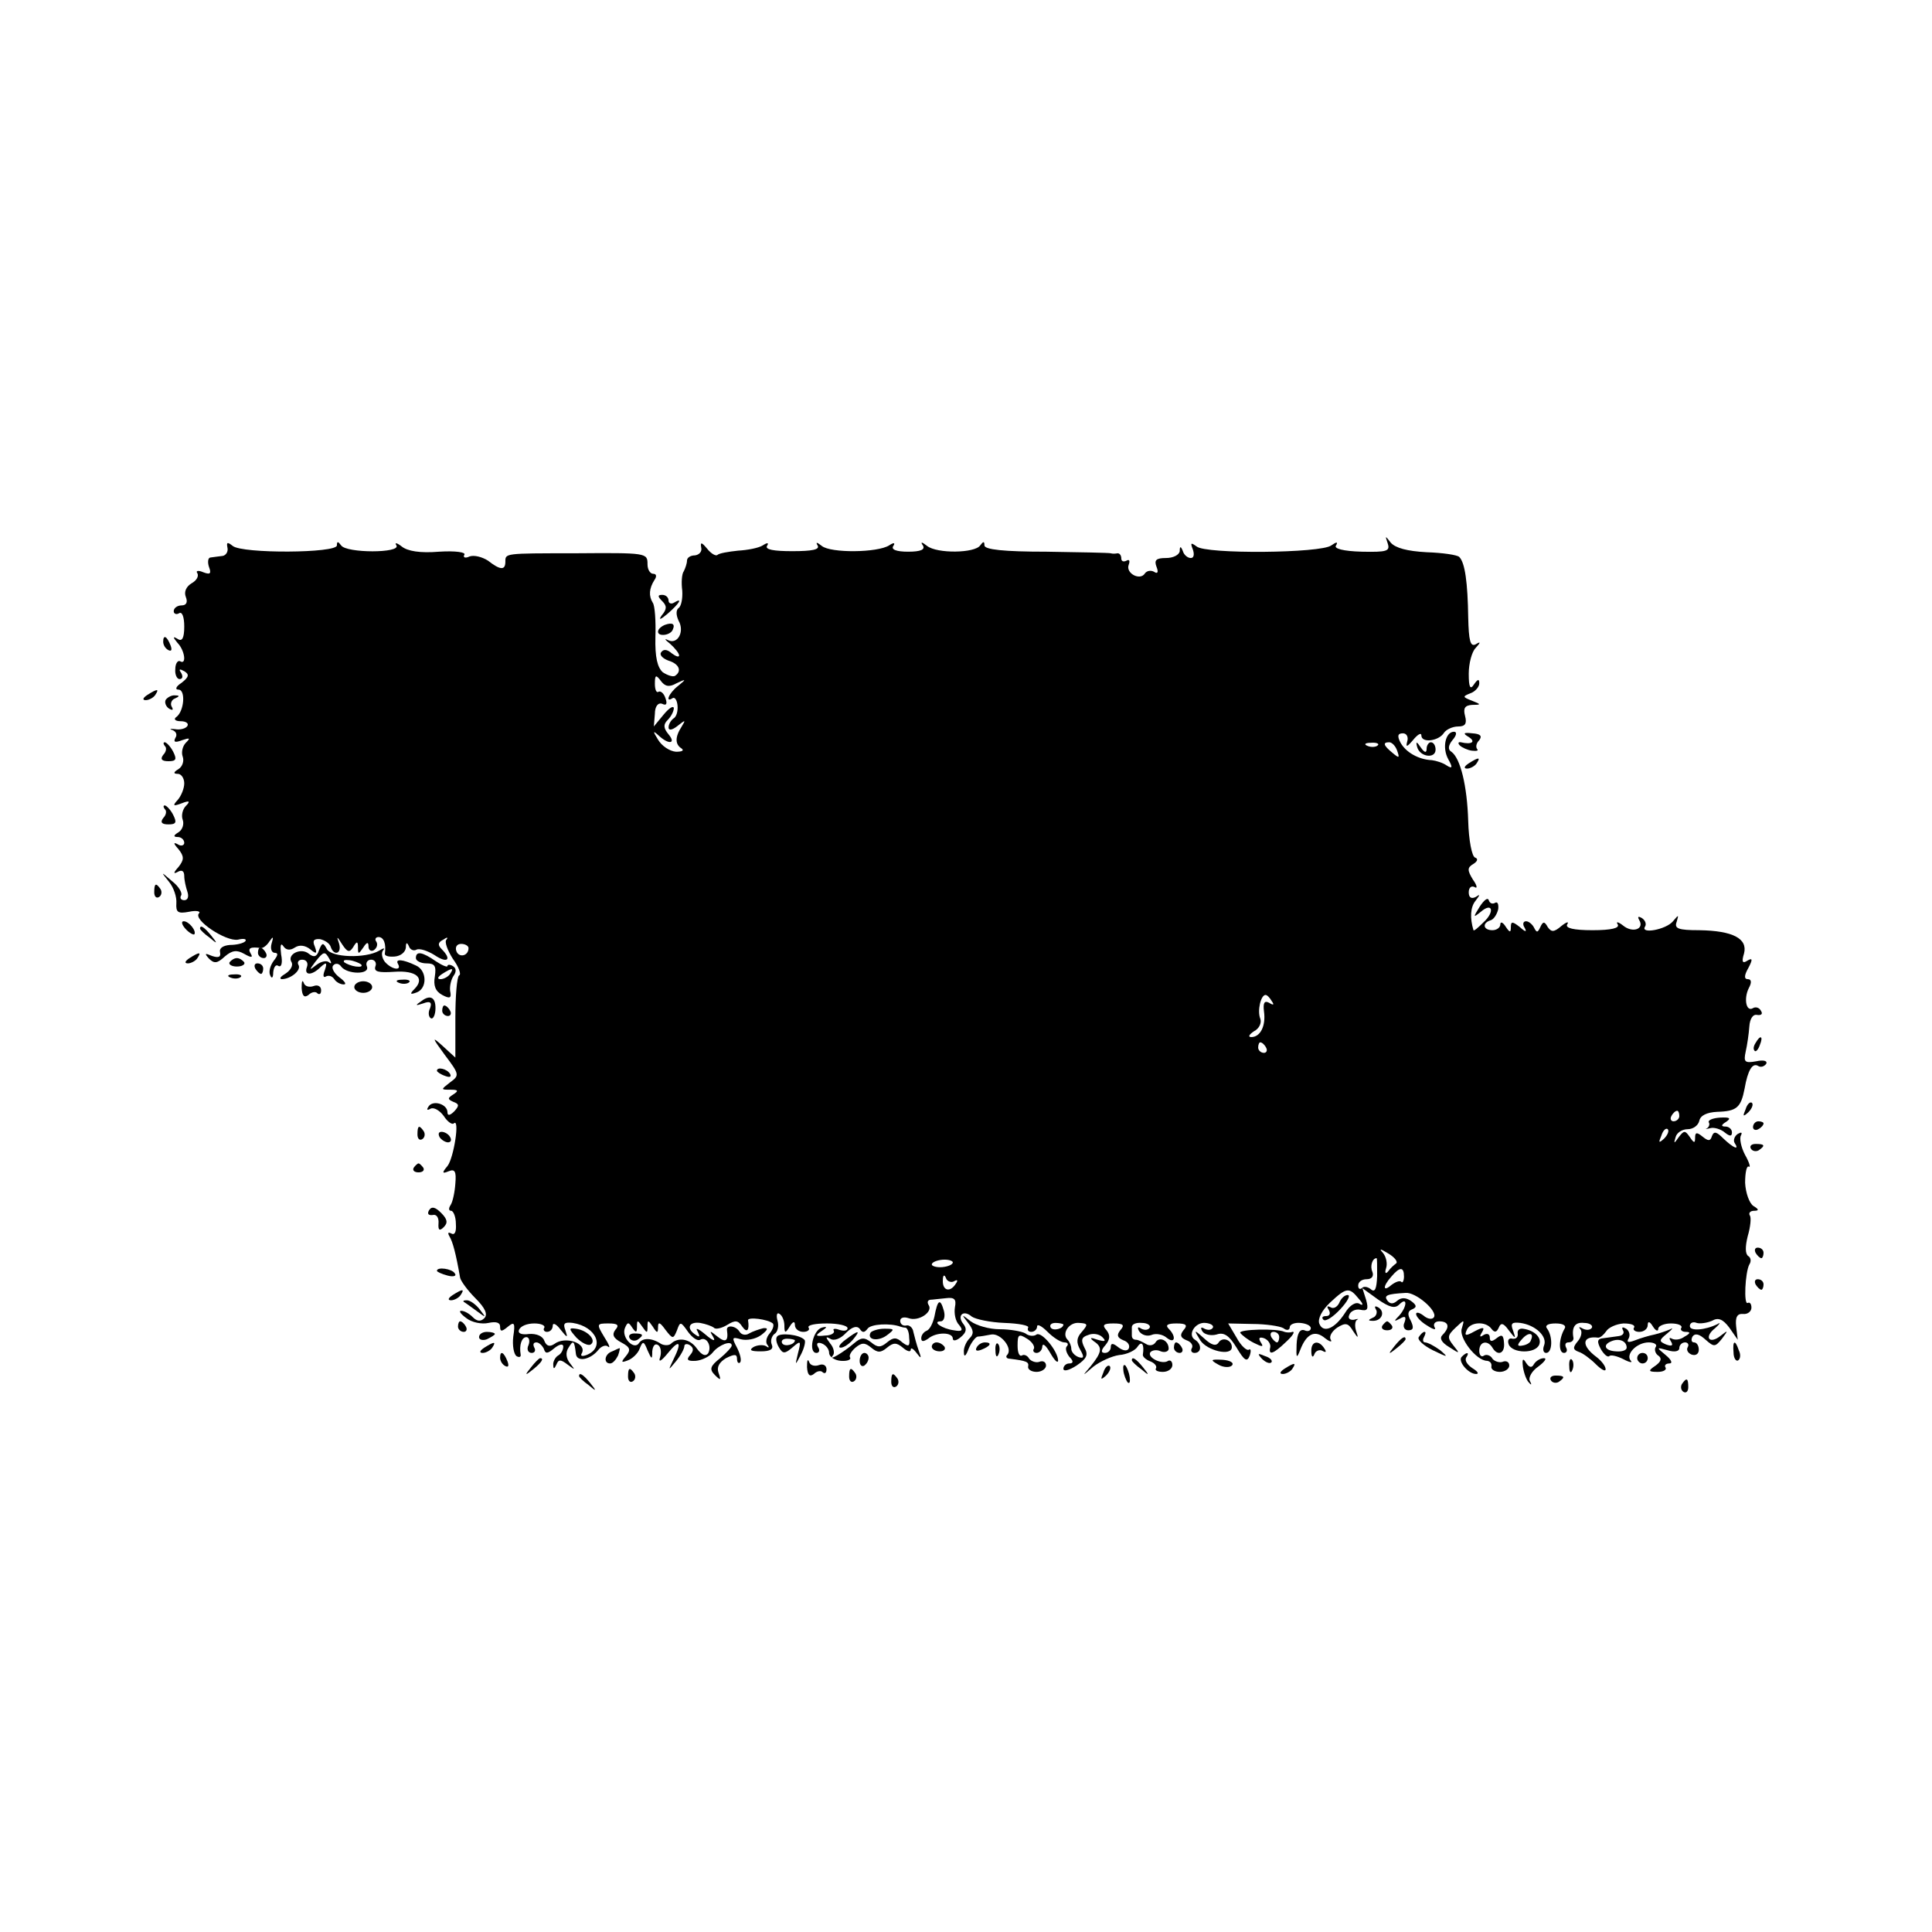
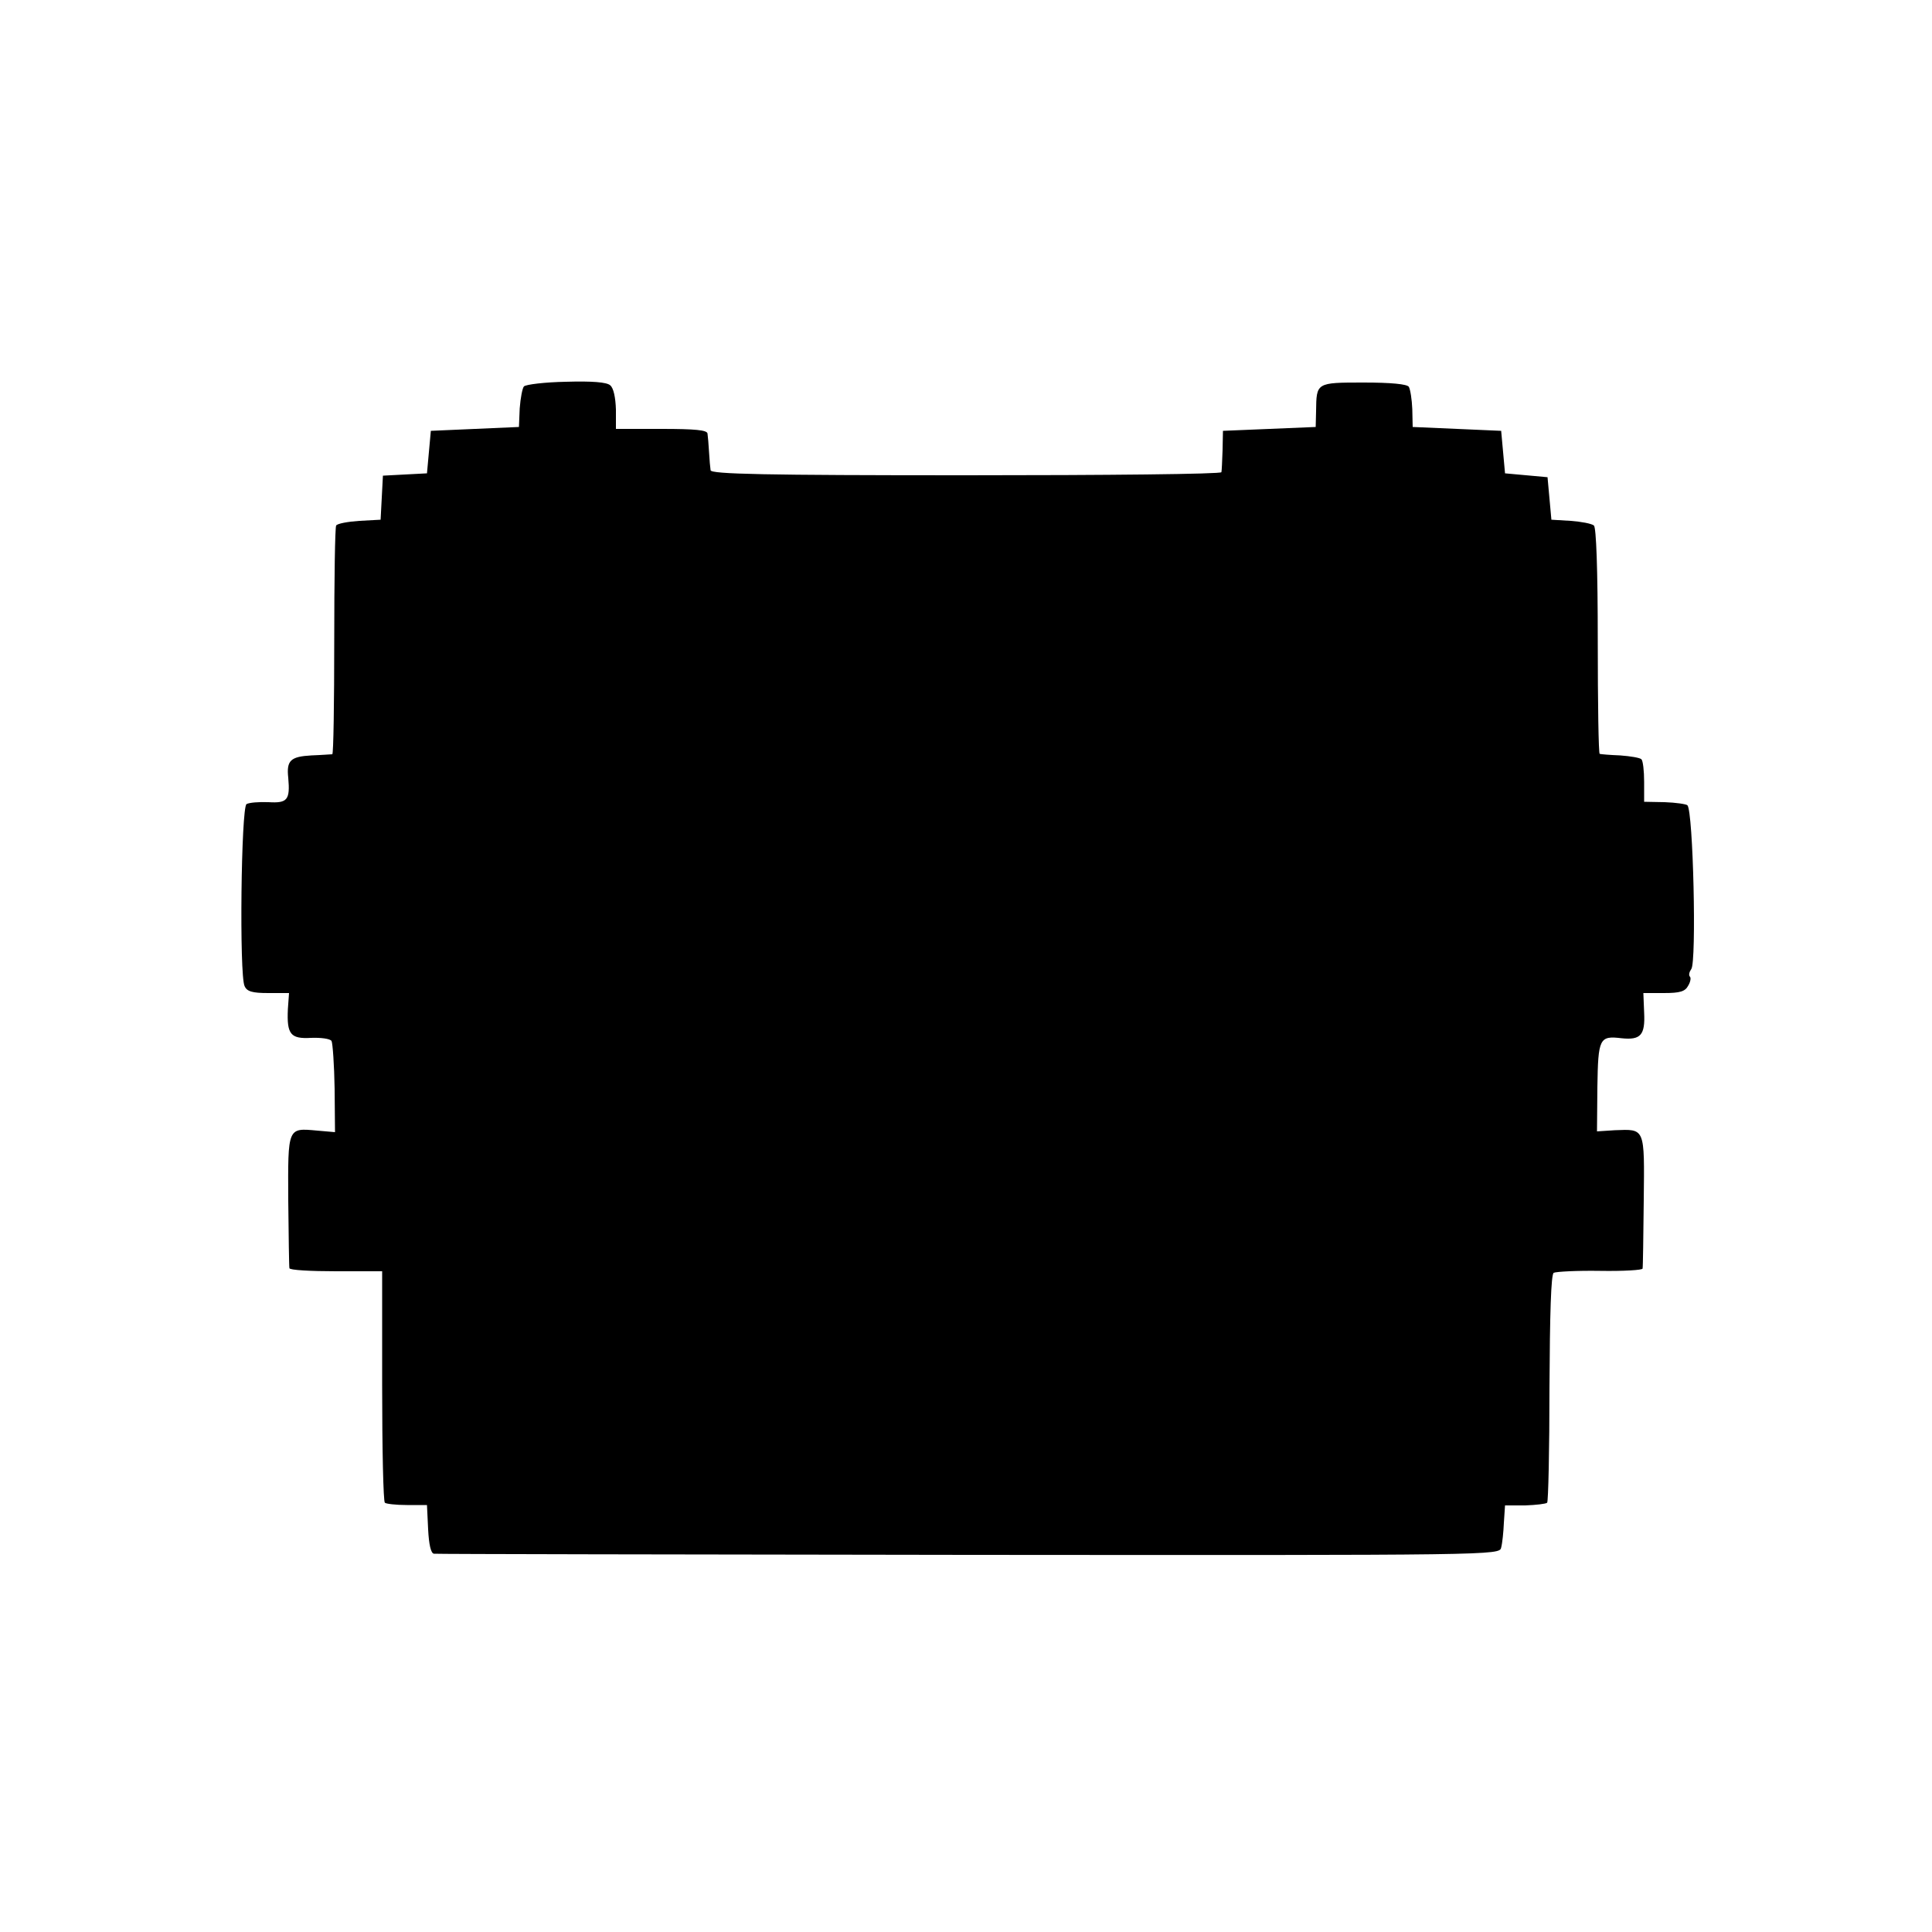
- <svg xmlns="http://www.w3.org/2000/svg" version="1.0" width="367pt" height="367pt" viewBox="0 0 367 367" preserveAspectRatio="xMidYMid meet">
-   <g transform="translate(0,367) scale(0.1,-0.1)" fill="#000000" stroke="none">
-     <path d="M2636 2638 c5 -15 -1 -17 -49 -16 -36 1 -54 6 -49 12 4 7 1 7 -9 0 -19 -15 -239 -17 -256 -2 -11 8 -12 7 -7 -6 3 -9 2 -16 -4 -16 -6 0 -13 6 -15 13 -4 10 -6 10 -6 0 -1 -7 -12 -13 -26 -13 -19 0 -23 -4 -18 -17 4 -10 2 -14 -5 -9 -6 3 -13 2 -17 -3 -9 -15 -37 0 -31 16 3 8 1 11 -4 8 -6 -3 -10 -1 -10 4 0 6 -3 10 -7 10 -5 -1 -10 -1 -13 0 -3 1 -58 2 -122 3 -81 0 -118 4 -118 12 0 8 -2 8 -8 0 -10 -15 -82 -16 -101 -1 -10 8 -13 8 -8 1 5 -8 -4 -12 -28 -12 -22 0 -33 4 -28 11 4 6 1 7 -8 1 -22 -14 -111 -15 -128 -1 -9 7 -12 8 -8 1 5 -8 -10 -11 -48 -11 -35 0 -52 3 -48 10 4 6 1 7 -8 1 -8 -5 -29 -9 -47 -10 -19 -2 -36 -5 -39 -8 -3 -3 -12 2 -20 12 -10 12 -13 13 -11 2 2 -8 -4 -14 -12 -15 -8 0 -15 -4 -15 -10 0 -5 -3 -14 -6 -20 -4 -5 -5 -22 -3 -37 1 -15 -2 -30 -7 -33 -5 -4 -5 -13 0 -24 12 -21 -2 -46 -20 -37 -8 4 -6 1 4 -7 9 -8 17 -18 17 -22 0 -4 -6 -2 -14 4 -9 8 -16 8 -20 2 -4 -5 3 -12 14 -16 20 -6 26 -20 12 -29 -4 -2 -14 1 -23 7 -10 9 -15 28 -14 67 1 30 -1 60 -5 65 -8 13 -7 27 3 43 5 7 4 12 -2 12 -6 0 -11 8 -11 18 0 22 -1 22 -140 21 -132 0 -130 0 -130 -16 0 -17 -10 -16 -33 2 -11 7 -26 11 -35 8 -8 -4 -13 -2 -10 3 4 5 -17 8 -48 6 -36 -3 -60 1 -71 10 -9 7 -14 8 -10 2 9 -15 -95 -15 -105 0 -6 8 -8 8 -8 0 0 -15 -180 -16 -198 -1 -10 8 -12 7 -10 -3 2 -8 -3 -15 -9 -16 -7 -1 -17 -2 -23 -3 -5 0 -6 -9 -3 -18 5 -13 2 -15 -11 -10 -9 4 -15 3 -11 -2 3 -6 -2 -14 -11 -19 -10 -6 -15 -16 -11 -26 4 -10 1 -16 -8 -16 -8 0 -15 -5 -15 -11 0 -5 5 -7 10 -4 6 4 10 -7 10 -25 0 -22 -4 -29 -12 -24 -10 6 -10 4 -1 -7 14 -14 18 -43 5 -35 -4 2 -9 -4 -9 -15 -1 -10 3 -19 8 -19 6 0 7 5 3 12 -5 7 -3 8 6 3 10 -6 9 -11 -5 -22 -11 -7 -13 -13 -6 -13 14 0 11 -41 -4 -52 -6 -4 -2 -8 8 -8 10 0 16 -4 13 -9 -3 -5 -14 -8 -24 -6 -9 1 -11 0 -4 -2 7 -3 9 -9 5 -15 -4 -8 0 -9 13 -4 15 5 16 4 7 -5 -6 -6 -9 -18 -6 -26 3 -8 0 -19 -8 -24 -10 -6 -10 -9 -1 -9 6 0 12 -8 12 -18 0 -10 -6 -24 -12 -31 -11 -12 -9 -13 7 -7 15 6 17 4 8 -5 -6 -6 -9 -18 -6 -26 3 -8 0 -19 -8 -24 -10 -6 -10 -9 -1 -9 6 0 12 -5 12 -11 0 -5 -6 -7 -12 -3 -9 5 -9 2 1 -9 11 -14 11 -20 0 -34 -10 -11 -10 -14 -1 -9 7 4 12 2 12 -8 0 -8 3 -21 6 -30 3 -9 1 -16 -6 -16 -6 0 -9 4 -6 9 3 4 -4 17 -17 27 -22 19 -22 19 -6 -1 9 -11 15 -29 14 -41 -1 -17 3 -20 24 -16 14 3 23 1 19 -3 -12 -12 51 -54 74 -50 12 3 17 1 14 -3 -4 -4 -17 -7 -29 -7 -13 -1 -21 -6 -19 -14 2 -9 -3 -11 -15 -7 -14 6 -15 5 -6 -5 10 -10 16 -9 30 4 14 12 23 13 37 5 14 -8 17 -7 12 1 -6 10 0 13 20 10 4 0 11 5 16 13 7 10 8 9 4 -4 -3 -10 0 -18 6 -18 7 0 6 -5 -2 -15 -6 -8 -10 -20 -7 -27 3 -8 6 -6 6 5 1 10 5 16 10 12 6 -3 8 7 5 22 -2 16 -1 23 4 16 5 -8 13 -9 22 -3 9 6 20 4 29 -3 12 -10 14 -9 9 5 -5 11 -2 15 10 14 9 -2 18 -8 20 -14 6 -19 22 -14 16 6 -5 14 -4 14 6 -2 10 -15 14 -16 21 -5 7 12 9 11 9 -1 0 -13 1 -13 10 0 7 11 10 11 10 2 0 -7 5 -10 10 -7 6 4 8 11 5 16 -4 5 -1 9 4 9 10 0 15 -13 12 -32 0 -4 8 -6 19 -5 11 1 20 8 21 17 0 10 2 11 6 2 2 -6 9 -9 14 -6 6 3 21 -2 34 -10 25 -17 34 -9 14 11 -8 8 -7 13 3 18 7 5 10 5 6 0 -4 -4 2 -20 12 -36 11 -15 17 -30 12 -32 -4 -3 -7 -39 -7 -81 l0 -75 -24 22 c-21 19 -21 17 4 -17 28 -37 28 -39 10 -52 -18 -14 -18 -14 1 -14 14 0 16 -2 5 -9 -11 -7 -11 -9 0 -14 11 -4 12 -7 2 -18 -8 -8 -13 -9 -13 -2 0 16 -28 24 -36 11 -4 -6 -3 -8 4 -4 6 3 17 -3 25 -14 7 -11 16 -17 19 -14 12 11 0 -66 -12 -81 -11 -13 -10 -15 2 -10 12 5 15 0 13 -23 -1 -16 -5 -35 -9 -41 -4 -6 -4 -11 1 -11 4 0 9 -11 9 -25 1 -15 -2 -22 -9 -18 -6 3 -7 1 -3 -6 6 -10 12 -32 20 -78 1 -6 14 -24 29 -39 19 -19 24 -31 17 -38 -7 -7 -14 -6 -22 2 -7 7 -16 12 -22 12 -5 0 -1 -6 10 -14 10 -8 29 -12 42 -9 14 3 22 1 22 -7 0 -10 3 -10 15 0 12 10 14 7 10 -19 -2 -17 1 -33 6 -37 5 -3 9 -2 8 3 -3 18 2 33 11 33 5 0 7 -7 4 -15 -4 -8 -1 -15 6 -15 6 0 8 5 5 10 -3 6 -2 10 4 10 5 0 11 -6 14 -12 3 -10 7 -10 20 1 10 8 17 9 17 3 0 -6 -4 -14 -10 -17 -5 -3 -10 -12 -9 -18 0 -8 2 -8 6 1 4 10 8 10 21 0 15 -11 15 -11 5 2 -8 10 -9 21 -3 30 9 15 11 14 14 -12 2 -16 27 -11 42 7 6 8 15 11 19 7 5 -4 2 4 -7 18 -15 25 -15 26 8 26 17 0 21 -3 13 -12 -7 -9 -4 -16 11 -24 17 -9 19 -14 9 -26 -10 -12 -9 -13 4 -8 8 3 19 13 22 22 6 15 8 15 15 -3 8 -18 9 -18 9 -2 1 10 5 16 11 12 5 -3 7 -13 4 -23 -4 -11 2 -8 15 8 22 27 27 21 10 -13 -10 -21 -10 -21 5 -3 9 11 16 24 16 29 0 4 5 5 10 2 8 -5 8 -11 1 -19 -8 -9 -5 -12 11 -11 11 1 26 8 32 16 11 14 36 24 36 13 0 -3 -10 -14 -22 -24 -19 -15 -21 -21 -10 -32 11 -11 12 -10 7 4 -4 11 1 20 14 28 16 8 21 8 21 -1 0 -7 3 -10 6 -7 3 4 0 16 -6 28 -10 19 -10 21 7 16 11 -3 28 0 39 8 13 10 14 14 4 13 -8 -2 -20 -6 -27 -10 -6 -4 -14 -3 -18 3 -7 12 -26 14 -24 3 3 -21 -3 -24 -18 -12 -15 12 -16 12 -8 -1 5 -9 -1 -7 -15 5 -13 11 -20 14 -15 6 5 -10 4 -12 -3 -7 -19 12 -14 26 8 23 11 -2 22 -6 26 -9 3 -4 15 -1 25 5 16 10 21 9 29 -3 9 -13 14 -7 11 12 -1 7 38 2 47 -6 3 -3 0 -12 -6 -19 -7 -8 -8 -18 -4 -22 4 -5 2 -6 -3 -2 -6 3 -17 2 -24 -2 -9 -6 -4 -8 14 -8 18 0 25 4 21 13 -3 7 0 16 5 20 6 3 9 15 6 25 -3 11 -1 17 4 13 5 -3 9 -13 9 -22 0 -15 2 -15 10 -2 6 10 10 11 10 3 0 -7 7 -13 16 -13 8 0 13 4 10 8 -3 5 13 8 35 8 21 0 39 -4 39 -9 0 -5 -7 -6 -16 -3 -8 3 -13 2 -10 -2 2 -4 -5 -9 -17 -9 -18 -2 -19 0 -7 8 12 8 12 10 1 7 -17 -5 -26 -48 -10 -48 5 0 7 5 3 11 -4 7 -1 10 7 7 8 -3 14 -11 14 -18 0 -7 10 -14 22 -15 12 -1 20 2 18 6 -3 4 2 12 10 19 12 10 18 10 30 0 12 -10 18 -10 30 0 12 10 18 10 30 0 8 -7 15 -9 15 -4 0 5 5 2 11 -6 9 -12 10 -11 4 5 -4 11 -8 27 -10 35 -1 8 -8 14 -14 12 -6 -1 -11 3 -11 9 0 6 7 8 16 5 19 -7 47 12 38 25 -3 5 -2 9 3 10 4 0 18 2 30 3 16 2 20 -2 17 -17 -2 -12 1 -27 8 -34 8 -10 6 -13 -10 -10 -23 3 -42 17 -25 17 6 0 9 9 6 20 -7 25 -12 21 -18 -11 -3 -13 -9 -25 -15 -27 -5 -2 -10 -8 -10 -14 0 -7 4 -7 13 -1 15 13 47 13 47 0 0 -5 7 -4 15 3 11 9 12 16 5 25 -13 16 0 28 16 14 7 -5 35 -11 62 -12 28 -1 48 -5 45 -9 -2 -5 1 -8 6 -8 6 0 11 5 11 10 0 6 9 1 20 -10 11 -11 25 -20 32 -20 6 0 8 -3 5 -7 -4 -3 -2 -12 4 -20 9 -9 8 -13 0 -13 -6 0 -11 -5 -11 -10 0 -6 11 -3 25 6 19 13 23 20 15 34 -7 14 -6 20 7 24 9 4 21 2 27 -4 8 -8 5 -9 -9 -5 -14 5 -16 4 -7 -3 17 -11 15 -21 -6 -47 -17 -20 -17 -20 5 -1 13 10 35 20 49 22 15 1 31 9 35 16 8 12 13 4 10 -15 -1 -4 6 -10 14 -13 8 -3 13 -9 11 -13 -3 -4 3 -7 13 -7 10 0 18 6 18 13 0 7 -4 10 -8 8 -11 -8 -40 6 -34 16 3 4 12 6 20 2 8 -3 15 0 15 5 0 16 -18 24 -25 12 -4 -6 -12 -7 -18 -3 -7 4 -15 8 -19 8 -5 0 -8 3 -8 8 0 4 0 11 0 16 0 6 9 9 19 8 11 0 17 -5 15 -9 -3 -5 -10 -5 -16 -2 -7 5 -8 2 -4 -5 5 -7 15 -10 23 -7 9 4 22 1 29 -5 16 -13 19 2 4 17 -7 7 -2 10 15 10 18 0 22 -3 13 -13 -7 -9 -6 -14 6 -19 9 -3 13 -10 10 -15 -3 -5 0 -9 5 -9 14 0 14 17 1 25 -15 9 0 34 20 32 10 -1 16 -5 14 -9 -3 -5 -10 -5 -16 -2 -7 4 -8 2 -4 -5 4 -6 16 -9 27 -6 14 5 24 -2 38 -25 15 -25 20 -28 25 -15 3 9 2 14 -2 11 -4 -2 -15 8 -23 23 l-16 27 46 -1 c25 0 52 -4 59 -8 6 -5 12 -4 12 2 0 5 9 9 20 8 11 -1 20 -5 20 -10 0 -5 -6 -7 -12 -4 -9 3 -14 -6 -15 -27 -1 -26 0 -28 7 -10 12 31 28 38 47 22 9 -7 14 -8 11 -3 -4 6 2 16 12 23 16 10 21 9 30 -6 10 -15 11 -15 6 0 -3 9 -2 19 2 21 4 2 1 2 -6 0 -8 -1 -12 3 -9 9 2 7 12 12 21 10 14 -3 16 1 11 19 l-7 22 29 -21 c23 -16 33 -18 41 -10 16 16 15 -4 0 -21 -11 -11 -10 -12 1 -6 10 6 13 4 9 -7 -4 -8 0 -15 7 -15 10 0 11 5 5 18 -7 12 -6 19 3 22 9 4 8 8 -3 16 -9 6 -18 7 -26 0 -8 -7 -14 -6 -19 1 -6 9 -1 12 35 14 19 2 61 -34 54 -46 -3 -5 -12 -4 -20 3 -8 6 -14 7 -14 3 0 -5 9 -15 21 -22 12 -8 18 -9 14 -3 -3 6 1 11 9 11 18 0 21 -11 6 -26 -6 -6 -2 -14 13 -23 20 -13 21 -13 8 3 -12 15 -12 19 4 34 17 16 17 16 12 -1 -7 -17 27 -62 48 -62 6 -1 9 -5 8 -11 -1 -5 6 -10 16 -10 10 0 18 6 18 12 0 7 -6 10 -13 7 -6 -2 -15 1 -19 6 -3 6 -11 9 -16 6 -5 -4 -9 1 -9 9 0 18 16 21 25 6 10 -17 24 -11 22 9 -1 15 -4 17 -14 9 -9 -7 -13 -7 -13 1 0 7 -5 9 -12 5 -7 -5 -8 -3 -3 5 6 10 3 11 -14 2 -16 -9 -20 -9 -15 2 6 16 36 18 47 3 6 -8 10 -7 14 2 4 10 9 9 19 -5 13 -17 14 -17 8 0 -5 13 -2 16 14 14 29 -4 52 -26 45 -43 -3 -8 -1 -14 4 -14 12 0 13 31 2 46 -5 6 1 10 16 10 14 0 21 -4 17 -10 -11 -19 -12 -46 -1 -46 5 0 7 5 4 10 -3 6 -1 10 4 10 6 0 10 3 10 8 -4 21 3 31 20 29 11 0 17 -5 15 -9 -3 -5 -11 -5 -17 -2 -7 4 -9 4 -5 -1 4 -4 2 -15 -5 -23 -10 -12 -9 -16 2 -20 7 -2 22 -13 32 -23 11 -11 19 -15 19 -10 0 6 -8 16 -17 23 -30 22 -28 41 3 37 4 0 10 5 15 12 4 7 19 14 33 15 14 0 23 -3 20 -8 -3 -4 2 -8 10 -8 9 0 16 6 16 13 0 8 4 7 10 -3 5 -8 10 -10 10 -4 0 5 11 10 24 10 14 0 22 -4 20 -8 -3 -4 1 -8 8 -8 10 0 9 -3 -2 -9 -8 -6 -18 -7 -24 -4 -5 3 -6 1 -2 -5 5 -8 2 -10 -9 -6 -14 6 -14 8 2 21 10 8 12 12 6 8 -7 -3 -21 -8 -30 -10 -10 -2 -27 -7 -37 -11 -13 -5 -17 -4 -12 4 3 6 1 14 -5 18 -7 4 -9 3 -6 -3 3 -5 0 -10 -8 -11 -8 -1 -22 -3 -29 -4 -12 -1 -13 -6 -5 -21 6 -10 13 -16 16 -13 3 3 15 0 27 -6 11 -6 18 -7 14 -3 -11 12 11 35 34 35 10 0 17 -4 13 -9 -3 -5 0 -13 5 -16 7 -5 6 -11 -5 -19 -15 -10 -14 -12 4 -12 11 0 17 4 15 8 -3 4 0 8 7 8 7 0 4 7 -7 16 -18 15 -18 15 4 9 13 -4 22 -2 22 4 0 6 5 11 11 11 5 0 8 -4 5 -9 -3 -5 0 -11 7 -14 8 -3 14 1 14 9 0 8 -4 14 -9 14 -5 0 -6 5 -3 11 5 7 13 5 25 -6 16 -14 18 -14 31 2 12 16 12 17 -2 6 -22 -18 -33 -3 -11 14 9 8 11 12 5 8 -24 -12 -53 -14 -53 -4 0 6 6 9 13 6 6 -2 20 0 29 4 12 7 21 3 33 -13 l16 -23 -3 25 c-2 18 2 25 13 24 9 -1 16 5 16 12 0 7 -3 11 -7 9 -8 -5 -5 58 3 73 4 6 3 13 -2 16 -6 4 -6 18 -1 38 5 17 7 35 4 39 -3 5 1 9 8 9 10 0 9 3 -1 9 -8 5 -15 25 -16 44 0 20 3 33 7 31 4 -3 1 8 -7 22 -8 15 -11 32 -8 37 3 6 1 7 -6 3 -6 -4 -9 -12 -6 -17 10 -15 -2 -10 -21 8 -13 13 -18 15 -22 5 -3 -10 -7 -10 -18 -1 -11 9 -14 8 -14 -2 0 -11 -2 -11 -10 1 -9 13 -11 13 -21 0 -9 -13 -10 -13 -6 0 2 8 12 15 23 15 10 0 20 7 22 16 2 10 14 16 34 17 37 1 45 8 52 44 6 35 15 50 26 43 5 -3 11 -1 15 4 3 6 -5 8 -19 5 -22 -4 -24 -1 -20 18 3 13 6 34 7 48 1 15 7 24 15 22 8 -1 11 2 7 8 -3 6 -10 8 -15 5 -13 -8 -18 18 -8 38 6 11 5 17 -2 17 -7 0 -7 7 1 21 9 17 8 20 -2 14 -9 -6 -11 -2 -6 14 7 28 -21 43 -85 44 -40 0 -48 3 -43 16 4 14 4 14 -7 1 -13 -16 -63 -25 -53 -10 3 5 0 12 -6 16 -7 4 -9 3 -5 -4 10 -17 -13 -25 -31 -10 -9 7 -14 8 -10 2 4 -7 -12 -11 -48 -11 -36 0 -52 4 -48 11 4 6 -1 5 -11 -3 -14 -12 -19 -12 -26 -2 -6 11 -9 11 -14 0 -5 -11 -7 -11 -12 -1 -3 6 -10 12 -15 12 -6 0 -7 -6 -3 -12 5 -9 2 -9 -9 1 -14 11 -17 11 -17 0 0 -11 -2 -11 -10 1 -5 8 -10 10 -10 4 0 -6 -7 -11 -15 -11 -18 0 -20 14 -3 19 6 2 12 12 14 21 1 9 -1 15 -6 12 -5 -3 -10 -1 -12 5 -2 6 -9 0 -17 -12 -13 -21 -13 -22 2 -10 22 19 27 0 5 -20 -10 -10 -18 -17 -19 -15 -7 23 -6 44 4 56 9 12 9 13 0 7 -8 -4 -13 -1 -13 9 0 9 5 13 11 10 6 -4 5 3 -3 14 -11 18 -11 23 1 30 8 5 9 10 3 12 -6 2 -12 33 -13 69 -2 68 -15 120 -32 132 -7 4 -6 12 2 22 8 9 9 16 3 16 -16 0 -23 -30 -11 -52 9 -16 8 -19 -3 -12 -7 5 -20 9 -28 10 -25 1 -50 15 -60 34 -6 12 -5 17 5 17 7 0 11 -7 8 -16 -3 -11 0 -10 11 3 9 11 16 15 16 9 0 -15 33 -11 43 5 4 6 16 12 27 12 13 0 17 5 13 20 -4 15 0 20 13 21 18 0 18 1 0 8 -18 7 -18 8 -3 14 9 3 17 12 17 19 0 9 -3 8 -10 -2 -7 -11 -10 -6 -10 20 0 20 6 42 13 49 10 11 10 13 0 7 -10 -5 -13 7 -14 51 -1 66 -6 104 -17 115 -4 4 -32 8 -62 9 -37 2 -59 8 -68 18 -11 14 -11 14 -6 -1z m-1351 -266 c19 9 19 8 3 -5 -18 -14 -25 -33 -10 -23 4 2 8 -4 9 -14 1 -11 -2 -22 -8 -25 -5 -4 -9 -11 -9 -17 0 -6 7 -5 17 3 15 12 16 12 8 -1 -13 -20 -13 -34 0 -42 5 -4 0 -6 -11 -6 -12 1 -27 11 -34 23 -10 16 -10 18 1 8 19 -18 34 -16 19 2 -10 12 -10 19 -2 27 7 7 12 17 12 23 -1 5 -9 0 -19 -12 l-19 -23 2 24 c0 14 6 22 14 19 8 -4 10 0 6 11 -3 9 -9 14 -13 12 -4 -3 -7 4 -7 15 0 17 2 18 11 6 8 -11 16 -13 30 -5z m1332 -118 c-3 -3 -12 -4 -19 -1 -8 3 -5 6 6 6 11 1 17 -2 13 -5z m37 -10 c5 -14 4 -15 -9 -4 -17 14 -19 20 -6 20 5 0 12 -7 15 -16z m-1764 -375 c0 -15 -18 -19 -23 -6 -3 8 1 14 9 14 8 0 14 -4 14 -8z m1526 -101 c5 -7 3 -8 -5 -3 -9 5 -12 0 -10 -16 4 -28 -7 -49 -24 -49 -7 0 -4 5 5 11 10 5 15 16 12 24 -6 15 1 45 10 45 3 0 8 -5 12 -12z m-11 -88 c3 -5 1 -10 -4 -10 -6 0 -11 5 -11 10 0 6 2 10 4 10 3 0 8 -4 11 -10z m785 -130 c0 -5 -5 -10 -11 -10 -5 0 -7 5 -4 10 3 6 8 10 11 10 2 0 4 -4 4 -10z m-29 -43 c-10 -9 -11 -8 -5 6 3 10 9 15 12 12 3 -3 0 -11 -7 -18z m-509 -237 c-4 -3 -11 -9 -15 -15 -5 -6 -7 -3 -4 6 3 9 0 22 -6 29 -8 9 -5 8 10 -1 12 -7 19 -16 15 -19z m-842 2 c0 -4 -9 -8 -20 -9 -11 -1 -20 2 -20 5 0 4 9 8 20 9 11 1 20 -2 20 -5z m806 -26 c-1 -24 -4 -32 -12 -25 -6 5 -14 6 -17 2 -4 -3 -7 -1 -7 5 0 7 7 12 16 12 10 0 14 6 11 14 -5 11 0 26 8 26 1 0 1 -15 1 -34z m51 -1 c0 -8 -3 -13 -5 -10 -3 3 -11 0 -19 -6 -16 -14 -17 -3 0 16 16 19 24 19 24 0z m-855 -9 c7 4 8 2 4 -4 -11 -18 -26 -14 -25 6 0 10 3 12 6 4 2 -6 10 -9 15 -6z m769 -33 c9 -10 9 -14 2 -10 -7 5 -19 -2 -28 -17 -20 -31 -42 -39 -49 -20 -3 9 5 25 21 40 31 29 36 29 54 7z m-1547 -55 c-3 -4 0 -8 5 -8 6 0 11 5 11 12 0 6 7 3 15 -8 13 -16 14 -16 9 -1 -5 13 -2 16 14 14 45 -7 62 -47 26 -61 -8 -3 -12 -2 -9 3 11 19 -31 34 -52 18 -9 -6 -15 -4 -19 6 -3 9 -15 14 -29 13 -14 -2 -22 1 -19 8 3 7 15 12 29 12 13 0 21 -4 19 -8z m176 2 c0 13 1 13 10 0 9 -13 10 -13 10 0 0 13 1 13 10 0 8 -13 10 -13 10 -1 0 11 4 9 14 -5 14 -18 15 -18 22 -1 6 17 7 17 21 -3 8 -11 18 -18 23 -15 12 7 23 -12 15 -26 -5 -6 -12 -3 -21 9 -13 19 -36 23 -50 9 -4 -3 -12 -3 -18 0 -18 12 -35 12 -42 2 -9 -15 -34 10 -27 28 5 12 7 12 14 1 7 -10 9 -10 9 2z m438 -4 c6 9 43 11 62 4 3 -1 7 -2 10 -2 3 0 7 -8 7 -19 2 -17 -1 -18 -13 -9 -11 10 -17 10 -29 0 -12 -10 -18 -10 -30 0 -13 10 -19 10 -33 -2 -20 -17 -50 -35 -40 -23 4 4 2 15 -5 23 -9 12 -9 14 0 9 7 -5 20 0 30 11 12 12 21 14 26 8 5 -8 9 -8 15 0z m372 8 c0 -8 -19 -13 -24 -6 -3 5 1 9 9 9 8 0 15 -2 15 -3z m35 -14 c-10 -11 -11 -20 -3 -34 8 -14 7 -17 -3 -14 -8 3 -14 10 -14 16 0 5 -3 13 -7 17 -12 12 3 34 22 32 17 -1 17 -3 5 -17z m73 3 c-7 -9 -6 -14 6 -19 9 -3 13 -10 10 -16 -3 -5 -11 -4 -20 3 -10 8 -14 8 -14 0 0 -6 -5 -11 -11 -11 -8 0 -8 5 1 15 9 11 9 19 2 28 -9 10 -6 13 13 13 19 0 22 -3 13 -13z m962 -33 c0 -5 -9 -8 -20 -7 -22 1 -27 13 -7 20 14 5 27 -1 27 -13z" />
-     <path d="M2544 1195 c-4 -8 -11 -12 -17 -8 -6 3 -7 1 -3 -5 4 -7 2 -12 -5 -12 -7 0 -9 -3 -5 -7 4 -4 18 5 32 20 14 15 20 27 14 27 -6 0 -13 -7 -16 -15z" />
-     <path d="M1095 1129 c10 -10 22 -16 27 -13 12 8 -6 27 -28 30 -14 2 -14 0 1 -17z" />
-     <path d="M1196 1128 c3 -5 10 -6 15 -3 13 9 11 12 -6 12 -8 0 -12 -4 -9 -9z" />
-     <path d="M1654 1139 c-8 -14 13 -18 30 -6 16 12 16 13 -4 13 -12 0 -23 -4 -26 -7z" />
-     <path d="M1606 1125 c-11 -8 -15 -15 -9 -15 6 0 16 7 23 15 16 19 11 19 -14 0z" />
-     <path d="M1258 2528 c9 -9 9 -15 -1 -27 -7 -10 -2 -8 11 3 23 20 30 32 12 21 -5 -3 -10 -1 -10 4 0 6 -5 11 -12 11 -9 0 -9 -3 0 -12z" />
-     <path d="M1263 2483 c-7 -3 -13 -8 -13 -13 0 -10 24 -7 28 4 5 11 -1 14 -15 9z" />
-     <path d="M310 2451 c0 -6 4 -13 10 -16 6 -3 7 1 4 9 -7 18 -14 21 -14 7z" />
-     <path d="M280 2350 c-9 -6 -10 -10 -3 -10 6 0 15 5 18 10 8 12 4 12 -15 0z" />
-     <path d="M315 2341 c-3 -5 0 -13 6 -17 7 -4 9 -3 5 4 -3 5 0 13 6 15 9 4 10 6 1 6 -6 1 -14 -3 -18 -8z" />
-     <path d="M2790 2270 c14 -9 6 -15 -15 -10 -5 1 -6 -2 -2 -6 4 -4 15 -9 23 -10 9 -1 13 0 10 3 -3 4 -2 11 4 17 6 8 2 12 -13 13 -17 2 -19 0 -7 -7z" />
-     <path d="M313 2253 c4 -3 3 -11 -3 -17 -6 -8 -3 -12 10 -12 15 0 16 4 9 18 -5 10 -13 18 -16 18 -3 0 -3 -3 0 -7z" />
-     <path d="M2692 2251 c5 -19 35 -23 35 -5 0 8 -4 14 -9 14 -4 0 -8 -6 -8 -12 0 -9 -4 -8 -11 2 -8 12 -10 12 -7 1z" />
-     <path d="M2790 2220 c-9 -6 -10 -10 -3 -10 6 0 15 5 18 10 8 12 4 12 -15 0z" />
-     <path d="M313 2133 c4 -3 3 -11 -3 -17 -6 -8 -3 -12 10 -12 15 0 16 4 9 18 -5 10 -13 18 -16 18 -3 0 -3 -3 0 -7z" />
-     <path d="M293 1975 c0 -8 4 -12 9 -9 5 3 6 10 3 15 -9 13 -12 11 -12 -6z" />
-     <path d="M352 1906 c7 -8 15 -12 17 -11 5 6 -10 25 -20 25 -5 0 -4 -6 3 -14z" />
-     <path d="M380 1906 c0 -2 8 -10 18 -17 15 -13 16 -12 3 4 -13 16 -21 21 -21 13z" />
-     <path d="M606 1865 c-4 -13 -10 -14 -19 -7 -15 13 -43 -1 -33 -16 3 -6 -2 -15 -11 -21 -10 -6 -13 -10 -8 -11 17 0 38 17 32 27 -3 5 0 10 7 10 8 0 12 -6 9 -14 -6 -16 9 -17 26 0 11 10 13 9 8 -6 -4 -10 -3 -15 2 -12 5 3 12 1 16 -5 3 -5 11 -10 18 -10 6 0 2 6 -9 14 -10 8 -15 18 -11 22 4 5 11 4 15 -2 11 -15 55 -16 49 0 -3 7 1 13 8 13 7 0 11 -6 8 -13 -3 -10 6 -12 36 -10 42 3 59 -12 38 -33 -9 -9 -8 -11 5 -6 20 8 19 42 -2 51 -25 12 -40 13 -34 3 8 -14 -12 -11 -25 4 -6 8 -7 18 -3 22 4 5 0 4 -8 -1 -26 -15 -90 -13 -99 3 -7 13 -9 13 -15 -2z m20 -17 c4 -7 4 -10 -1 -6 -4 4 -15 2 -24 -5 -14 -11 -14 -10 -2 6 16 20 18 21 27 5z m60 -10 c3 -4 -1 -5 -10 -4 -8 1 -18 5 -22 8 -3 4 1 5 10 4 8 -1 18 -5 22 -8z" />
-     <path d="M490 1860 c0 -5 5 -10 11 -10 5 0 7 5 4 10 -3 6 -8 10 -11 10 -2 0 -4 -4 -4 -10z" />
-     <path d="M360 1850 c-9 -6 -10 -10 -3 -10 6 0 15 5 18 10 8 12 4 12 -15 0z" />
-     <path d="M790 1850 c0 -5 9 -10 20 -10 16 0 19 -5 16 -25 -3 -17 1 -28 14 -35 15 -8 18 -6 15 8 -1 9 2 22 7 29 5 7 5 14 -2 18 -5 3 -10 3 -10 0 0 -3 -10 1 -22 9 -26 18 -38 20 -38 6z m65 -30 c-3 -5 -12 -10 -18 -10 -7 0 -6 4 3 10 19 12 23 12 15 0z" />
-     <path d="M436 1842 c-2 -4 4 -8 14 -8 10 0 16 4 14 8 -3 4 -9 8 -14 8 -5 0 -11 -4 -14 -8z" />
-     <path d="M485 1830 c3 -5 8 -10 11 -10 2 0 4 5 4 10 0 6 -5 10 -11 10 -5 0 -7 -4 -4 -10z" />
-     <path d="M438 1813 c7 -3 16 -2 19 1 4 3 -2 6 -13 5 -11 0 -14 -3 -6 -6z" />
-     <path d="M573 1793 c1 -15 5 -19 13 -13 6 6 14 7 17 3 4 -3 7 -1 7 6 0 7 -6 11 -14 8 -8 -3 -17 -1 -19 6 -3 7 -4 2 -4 -10z" />
-     <path d="M673 1795 c0 -6 8 -11 17 -11 9 0 17 5 17 11 0 6 -8 11 -17 11 -9 0 -17 -5 -17 -11z" />
-     <path d="M758 1803 c7 -3 16 -2 19 1 4 3 -2 6 -13 5 -11 0 -14 -3 -6 -6z" />
-     <path d="M800 1768 c-12 -8 -11 -9 4 -4 13 5 17 2 13 -9 -4 -8 -3 -16 1 -19 4 -3 8 4 9 14 2 25 -9 32 -27 18z" />
-     <path d="M840 1750 c0 -5 5 -10 11 -10 5 0 7 5 4 10 -3 6 -8 10 -11 10 -2 0 -4 -4 -4 -10z" />
-     <path d="M3335 1689 c-4 -6 -5 -12 -2 -15 2 -3 7 2 10 11 7 17 1 20 -8 4z" />
-     <path d="M830 1636 c0 -2 7 -7 16 -10 8 -3 12 -2 9 4 -6 10 -25 14 -25 6z" />
-     <path d="M3316 1563 c-6 -14 -5 -15 5 -6 7 7 10 15 7 18 -3 3 -9 -2 -12 -12z" />
-     <path d="M3246 1538 c2 -3 1 -8 -3 -11 -5 -2 -2 -2 6 0 7 2 20 -2 27 -8 10 -8 14 -8 14 0 0 6 -6 11 -12 11 -9 0 -9 3 1 9 10 7 7 9 -12 8 -14 -1 -23 -5 -21 -9z" />
-     <path d="M3330 1529 c0 -5 5 -7 10 -4 6 3 10 8 10 11 0 2 -4 4 -10 4 -5 0 -10 -5 -10 -11z" />
-     <path d="M793 1515 c0 -8 4 -12 9 -9 5 3 6 10 3 15 -9 13 -12 11 -12 -6z" />
-     <path d="M835 1510 c3 -5 11 -10 16 -10 6 0 7 5 4 10 -3 6 -11 10 -16 10 -6 0 -7 -4 -4 -10z" />
-     <path d="M3326 1488 c3 -5 10 -6 15 -3 13 9 11 12 -6 12 -8 0 -12 -4 -9 -9z" />
-     <path d="M786 1452 c-3 -5 1 -9 9 -9 8 0 12 4 9 9 -3 4 -7 8 -9 8 -2 0 -6 -4 -9 -8z" />
-     <path d="M815 1371 c-4 -7 -1 -10 7 -9 7 2 12 -5 11 -16 -1 -13 2 -15 10 -7 8 8 7 15 -5 27 -11 11 -18 13 -23 5z" />
-     <path d="M3335 1290 c3 -5 8 -10 11 -10 2 0 4 5 4 10 0 6 -5 10 -11 10 -5 0 -7 -4 -4 -10z" />
-     <path d="M830 1256 c0 -2 9 -6 20 -9 11 -3 18 -1 14 4 -5 9 -34 13 -34 5z" />
-     <path d="M3335 1230 c3 -5 8 -10 11 -10 2 0 4 5 4 10 0 6 -5 10 -11 10 -5 0 -7 -4 -4 -10z" />
-     <path d="M860 1210 c-9 -6 -10 -10 -3 -10 6 0 15 5 18 10 8 12 4 12 -15 0z" />
-     <path d="M881 1197 c2 -1 13 -9 24 -17 19 -14 19 -14 6 3 -7 9 -18 17 -24 17 -6 0 -8 -1 -6 -3z" />
-     <path d="M2614 1182 c3 -5 0 -13 -6 -15 -9 -4 -10 -6 -1 -6 17 -1 25 16 12 25 -7 4 -9 3 -5 -4z" />
-     <path d="M1839 1157 c11 -14 11 -21 3 -29 -7 -7 -12 -19 -11 -27 0 -10 4 -7 9 7 5 12 13 22 17 23 4 0 16 2 26 4 18 3 42 -27 30 -39 -3 -3 -1 -7 5 -7 32 -4 37 -6 35 -15 -1 -5 6 -10 16 -10 10 0 18 6 18 12 0 7 -6 10 -13 7 -6 -2 -15 1 -19 6 -3 6 -10 9 -14 6 -5 -2 -8 6 -8 19 0 21 2 23 18 13 10 -6 15 -15 13 -19 -3 -4 0 -8 5 -8 6 0 11 6 11 13 1 6 7 1 15 -13 8 -14 14 -20 15 -15 0 18 -31 56 -41 50 -5 -4 -15 -3 -21 2 -7 4 -29 8 -49 8 -20 0 -44 7 -55 15 -18 14 -18 14 -5 -3z" />
-     <path d="M870 1150 c0 -5 5 -10 11 -10 5 0 7 5 4 10 -3 6 -8 10 -11 10 -2 0 -4 -4 -4 -10z" />
-     <path d="M2626 1152 c-3 -5 1 -9 9 -9 8 0 12 4 9 9 -3 4 -7 8 -9 8 -2 0 -6 -4 -9 -8z" />
-     <path d="M2356 1138 c3 -4 14 -13 26 -19 16 -8 19 -8 13 1 -5 8 -3 11 6 8 8 -3 13 -11 12 -17 -4 -16 5 -14 30 10 12 11 18 20 12 19 -5 -2 -12 -1 -15 0 -14 7 -88 5 -84 -2z m74 -8 c0 -5 -2 -10 -4 -10 -3 0 -8 5 -11 10 -3 6 -1 10 4 10 6 0 11 -4 11 -10z" />
-     <path d="M2883 1137 c1 -7 -3 -11 -10 -10 -7 2 -10 -3 -7 -11 7 -17 51 -18 58 0 5 13 -9 27 -31 30 -7 1 -11 -3 -10 -9z m25 -13 c-1 -5 -9 -9 -16 -10 -10 -2 -11 1 -1 12 12 14 24 13 17 -2z" />
-     <path d="M910 1130 c0 -5 7 -7 15 -4 8 4 15 8 15 10 0 2 -7 4 -15 4 -8 0 -15 -4 -15 -10z" />
-     <path d="M1476 1131 c-3 -4 -1 -13 4 -21 7 -12 11 -12 26 1 15 13 16 12 10 -11 -6 -25 -6 -25 6 -2 6 12 9 25 6 27 -9 10 -47 14 -52 6z m34 -7 c0 -8 -19 -13 -24 -6 -3 5 1 9 9 9 8 0 15 -2 15 -3z" />
-     <path d="M2280 1124 c13 -20 60 -31 60 -13 0 14 -18 20 -25 9 -5 -8 -14 -5 -27 7 -20 18 -21 18 -8 -3z" />
-     <path d="M2695 1130 c-3 -5 9 -16 27 -25 29 -14 30 -14 14 0 -11 8 -24 15 -29 15 -4 0 -5 5 -2 10 3 6 4 10 1 10 -3 0 -7 -4 -11 -10z" />
-     <path d="M2649 1113 c-13 -16 -12 -17 4 -4 9 7 17 15 17 17 0 8 -8 3 -21 -13z" />
-     <path d="M920 1110 c-9 -6 -10 -10 -3 -10 6 0 15 5 18 10 8 12 4 12 -15 0z" />
-     <path d="M1770 1112 c0 -5 7 -9 15 -9 8 0 12 4 9 9 -3 4 -9 8 -15 8 -5 0 -9 -4 -9 -8z" />
-     <path d="M1855 1110 c-3 -6 1 -7 9 -4 18 7 21 14 7 14 -6 0 -13 -4 -16 -10z" />
-     <path d="M1891 1104 c0 -11 3 -14 6 -6 3 7 2 16 -1 19 -3 4 -6 -2 -5 -13z" />
-     <path d="M2230 1110 c0 -5 5 -10 11 -10 5 0 7 5 4 10 -3 6 -8 10 -11 10 -2 0 -4 -4 -4 -10z" />
-     <path d="M2491 1103 c0 -11 3 -13 6 -5 2 6 10 9 15 6 7 -4 8 -2 4 4 -11 18 -26 14 -25 -5z" />
-     <path d="M3293 1101 c0 -11 5 -18 9 -15 4 3 5 11 1 19 -7 21 -12 19 -10 -4z" />
-     <path d="M1163 1103 c-15 -5 -17 -23 -4 -23 5 0 11 7 15 15 3 8 4 15 3 14 -1 0 -8 -3 -14 -6z" />
-     <path d="M950 1091 c0 -6 4 -13 10 -16 6 -3 7 1 4 9 -7 18 -14 21 -14 7z" />
-     <path d="M1633 1085 c0 -8 4 -12 9 -9 4 3 8 9 8 15 0 5 -4 9 -8 9 -5 0 -9 -7 -9 -15z" />
-     <path d="M2397 1089 c7 -7 15 -10 18 -7 3 3 -2 9 -12 12 -14 6 -15 5 -6 -5z" />
-     <path d="M2777 1093 c-9 -8 12 -33 27 -33 6 0 3 5 -7 11 -9 6 -15 14 -12 20 7 10 2 12 -8 2z" />
-     <path d="M3110 1090 c0 -5 5 -10 10 -10 6 0 10 5 10 10 0 6 -4 10 -10 10 -5 0 -10 -4 -10 -10z" />
-     <path d="M1009 1073 c-13 -16 -12 -17 4 -4 16 13 21 21 13 21 -2 0 -10 -8 -17 -17z" />
-     <path d="M1533 1073 c1 -15 5 -19 13 -13 6 6 14 7 17 3 4 -3 7 -1 7 6 0 7 -6 11 -14 8 -8 -3 -17 -1 -19 6 -3 7 -4 2 -4 -10z" />
-     <path d="M2150 1086 c0 -2 8 -10 18 -17 15 -13 16 -12 3 4 -13 16 -21 21 -21 13z" />
-     <path d="M2314 1078 c10 -6 22 -6 26 -2 5 5 -3 10 -18 11 -22 1 -24 0 -8 -9z" />
-     <path d="M2893 1073 c2 -12 7 -26 12 -30 4 -5 5 -3 1 4 -3 6 4 19 16 27 12 9 17 16 11 16 -7 0 -15 -5 -19 -11 -4 -8 -9 -7 -15 2 -6 10 -8 8 -6 -8z" />
-     <path d="M2981 1074 c0 -11 3 -14 6 -6 3 7 2 16 -1 19 -3 4 -6 -2 -5 -13z" />
-     <path d="M2096 1063 c-6 -14 -5 -15 5 -6 7 7 10 15 7 18 -3 3 -9 -2 -12 -12z" />
-     <path d="M2134 1066 c1 -8 5 -18 8 -22 4 -3 5 1 4 10 -1 8 -5 18 -8 22 -4 3 -5 -1 -4 -10z" />
-     <path d="M2440 1070 c-9 -6 -10 -10 -3 -10 6 0 15 5 18 10 8 12 4 12 -15 0z" />
-     <path d="M1193 1055 c0 -8 4 -12 9 -9 5 3 6 10 3 15 -9 13 -12 11 -12 -6z" />
-     <path d="M1613 1055 c0 -8 4 -12 9 -9 5 3 6 10 3 15 -9 13 -12 11 -12 -6z" />
-     <path d="M1100 1056 c0 -2 8 -10 18 -17 15 -13 16 -12 3 4 -13 16 -21 21 -21 13z" />
-     <path d="M1693 1045 c0 -8 4 -12 9 -9 5 3 6 10 3 15 -9 13 -12 11 -12 -6z" />
-     <path d="M2946 1048 c3 -5 10 -6 15 -3 13 9 11 12 -6 12 -8 0 -12 -4 -9 -9z" />
-     <path d="M3195 1041 c-3 -5 -2 -12 3 -15 5 -3 9 1 9 9 0 17 -3 19 -12 6z" />
+ <svg xmlns="http://www.w3.org/2000/svg" version="1.0" width="500pt" height="500pt" viewBox="0 0 500 500" preserveAspectRatio="xMidYMid meet">
+   <g transform="translate(0,500) scale(0.1,-0.1)" fill="#000000" stroke="none">
+     <path d="M1465 4012 c-55 -1 -104 -7 -109 -12 -4 -4 -9 -30 -11 -57 l-2 -48 -114 -5 -114 -5 -5 -55 -5 -55 -57 -3 -57 -3 -3 -57 -3 -57 -55 -3 c-30 -2 -57 -7 -60 -12 -3 -4 -5 -139 -5 -299 0 -160 -2 -292 -5 -293 -3 0 -27 -2 -54 -3 -54 -3 -65 -13 -60 -58 5 -57 -2 -66 -51 -63 -25 1 -50 -1 -57 -5 -14 -9 -19 -443 -5 -471 6 -14 20 -18 61 -18 l54 0 -3 -42 c-3 -65 7 -77 60 -74 25 1 49 -2 53 -8 3 -6 7 -62 8 -124 l1 -112 -46 4 c-77 7 -76 10 -75 -181 1 -92 2 -171 3 -175 0 -5 55 -8 120 -8 l120 0 0 -296 c0 -164 3 -300 7 -303 3 -3 29 -6 57 -6 l52 0 3 -63 c2 -39 7 -62 15 -63 7 -1 630 -2 1385 -3 1365 -1 1373 -1 1377 19 3 11 6 40 7 64 l3 45 52 0 c28 1 54 4 57 7 3 3 6 137 6 297 1 193 4 294 11 298 6 3 60 6 120 5 60 -1 110 2 110 6 1 4 2 84 3 176 2 190 4 185 -75 182 l-46 -3 1 115 c2 126 5 133 63 126 49 -5 61 8 58 67 l-2 50 53 0 c42 0 55 4 63 19 6 10 8 21 4 24 -3 4 -1 12 4 19 14 18 5 409 -10 424 -3 3 -30 7 -59 8 l-53 1 0 52 c0 28 -3 54 -7 58 -4 4 -28 8 -55 10 -26 1 -50 3 -53 4 -3 0 -5 132 -5 292 0 187 -4 294 -10 299 -6 5 -33 10 -60 12 l-50 3 -5 55 -5 55 -55 5 -55 5 -5 55 -5 55 -114 5 -115 5 -1 46 c-1 25 -5 51 -9 58 -5 7 -46 11 -117 11 -123 0 -122 0 -123 -74 l-1 -41 -120 -5 -120 -5 -1 -50 c-1 -27 -2 -53 -3 -57 0 -5 -298 -8 -661 -8 -521 0 -660 3 -661 13 -1 6 -3 28 -4 47 -1 19 -3 41 -4 48 -1 9 -32 12 -119 12 l-118 0 0 50 c-1 31 -6 56 -15 63 -9 8 -47 11 -114 9z" />
  </g>
</svg>
